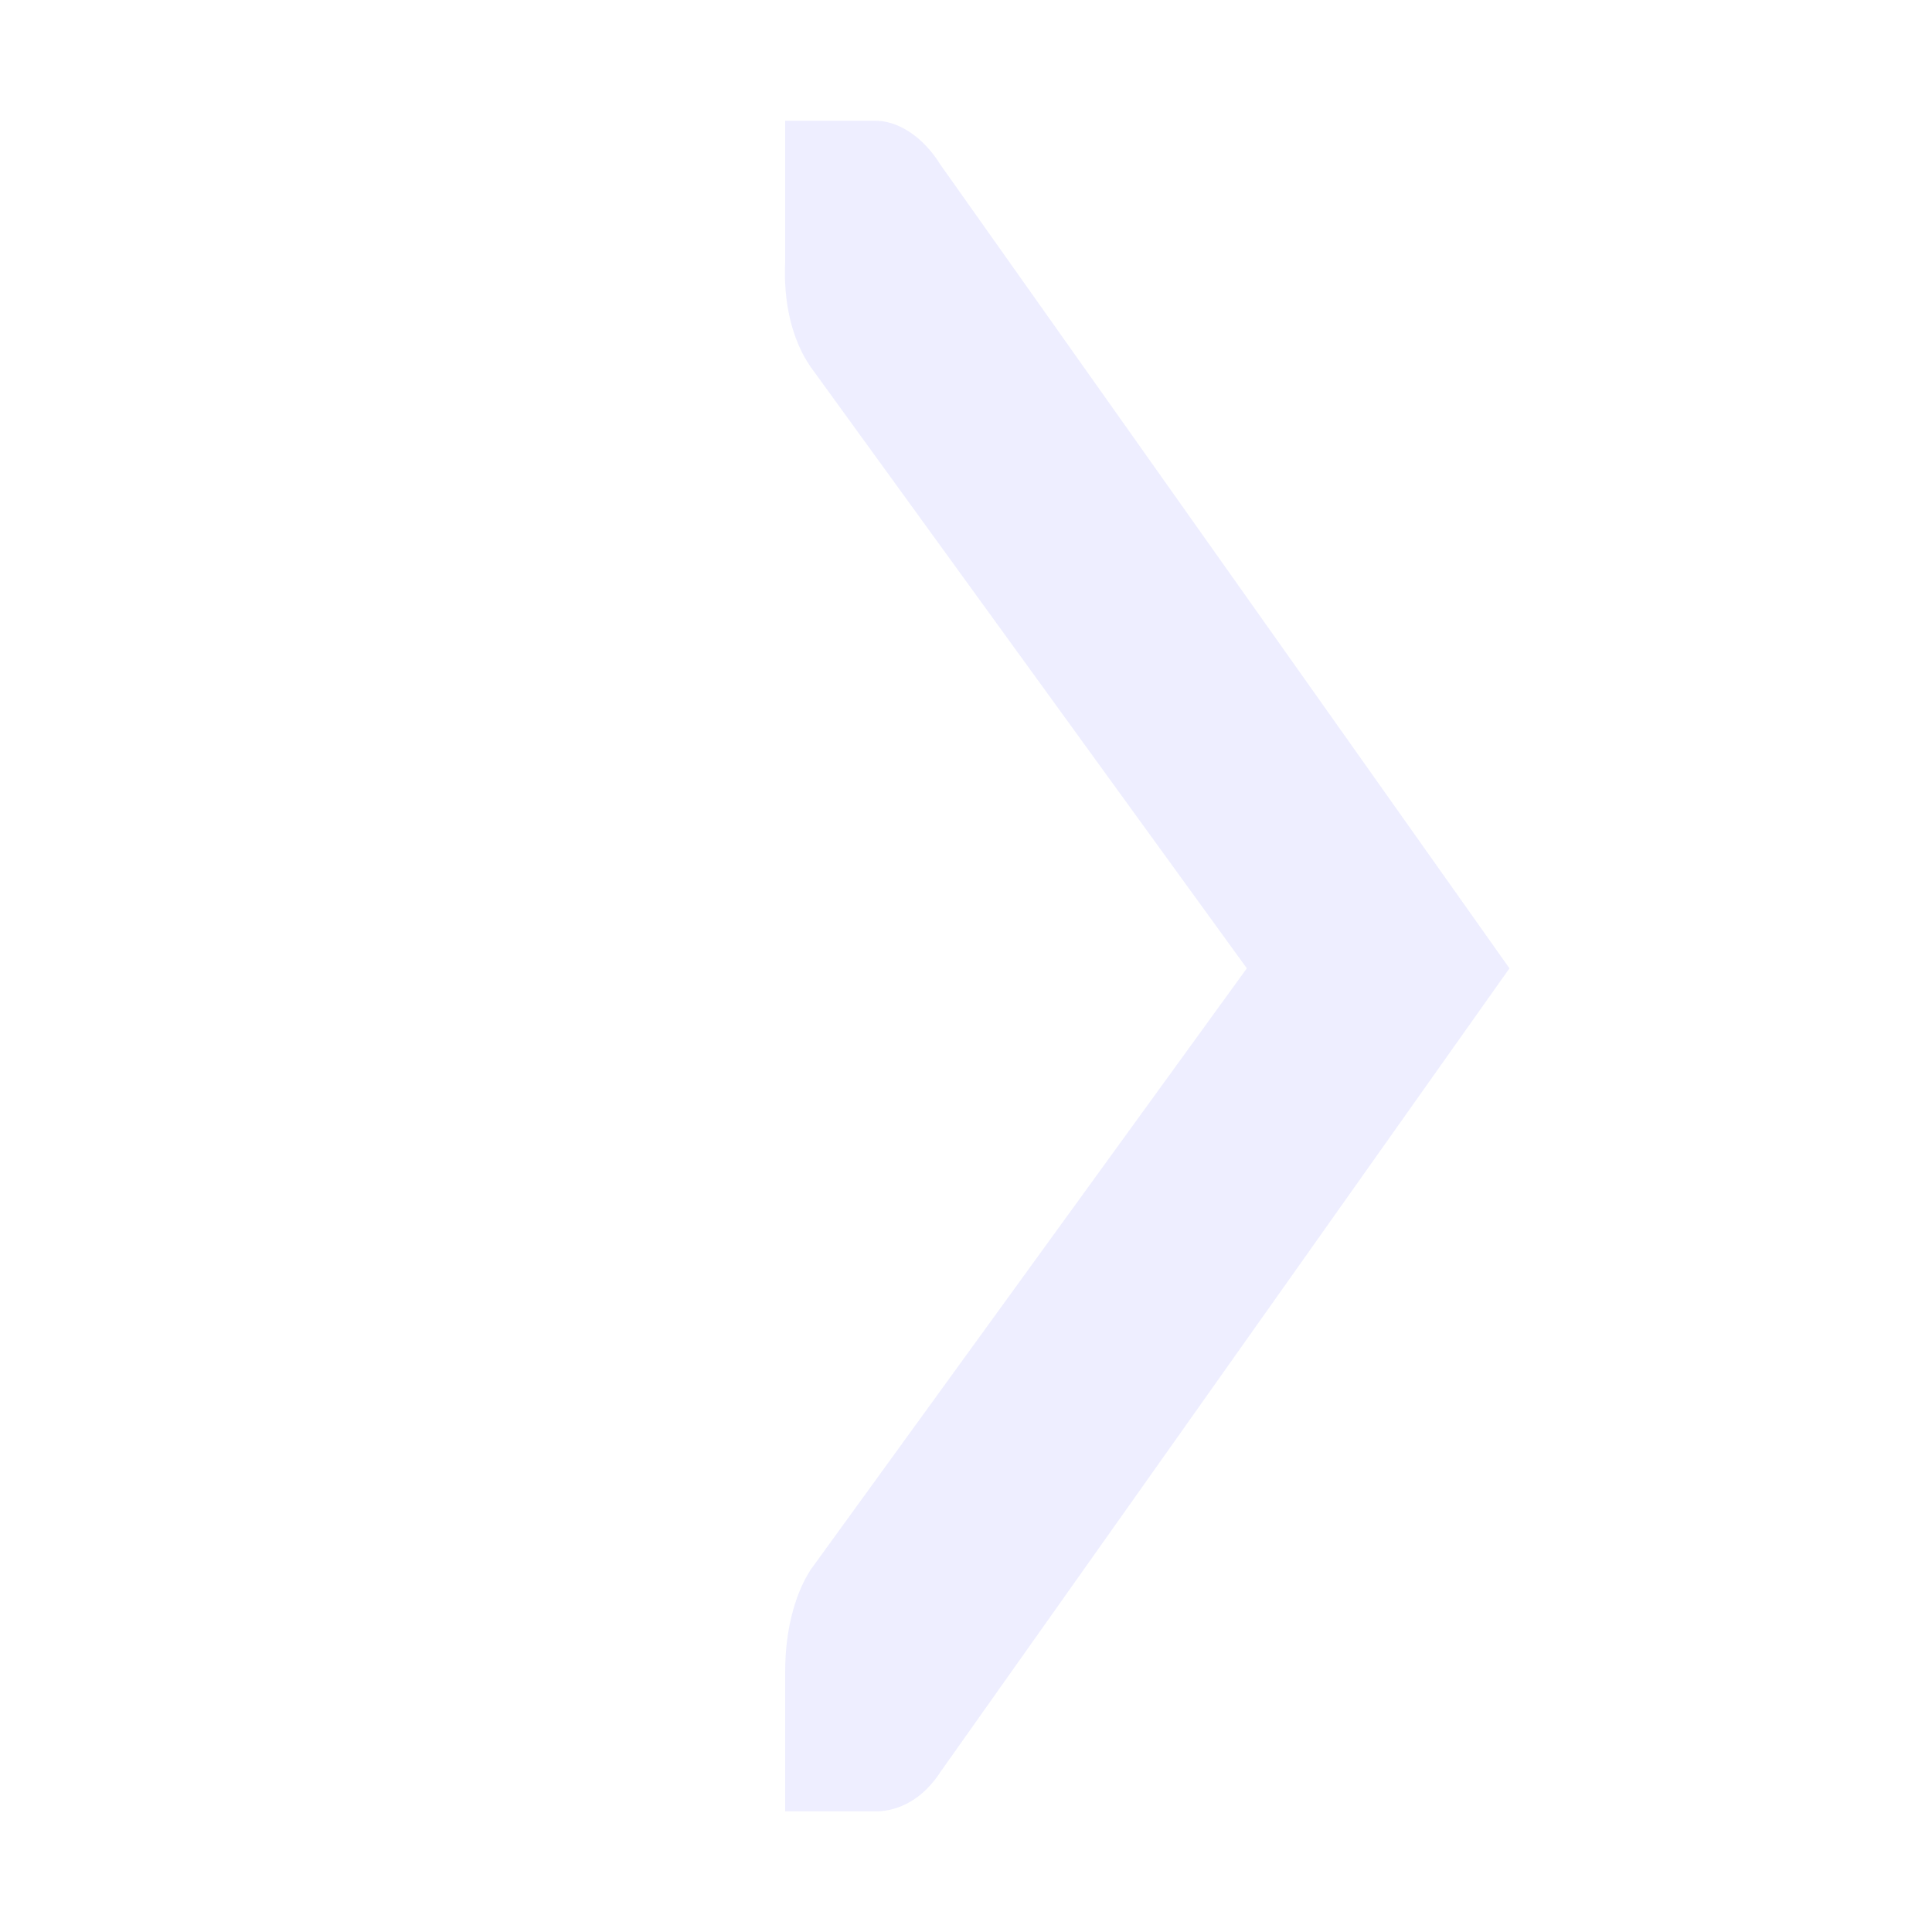
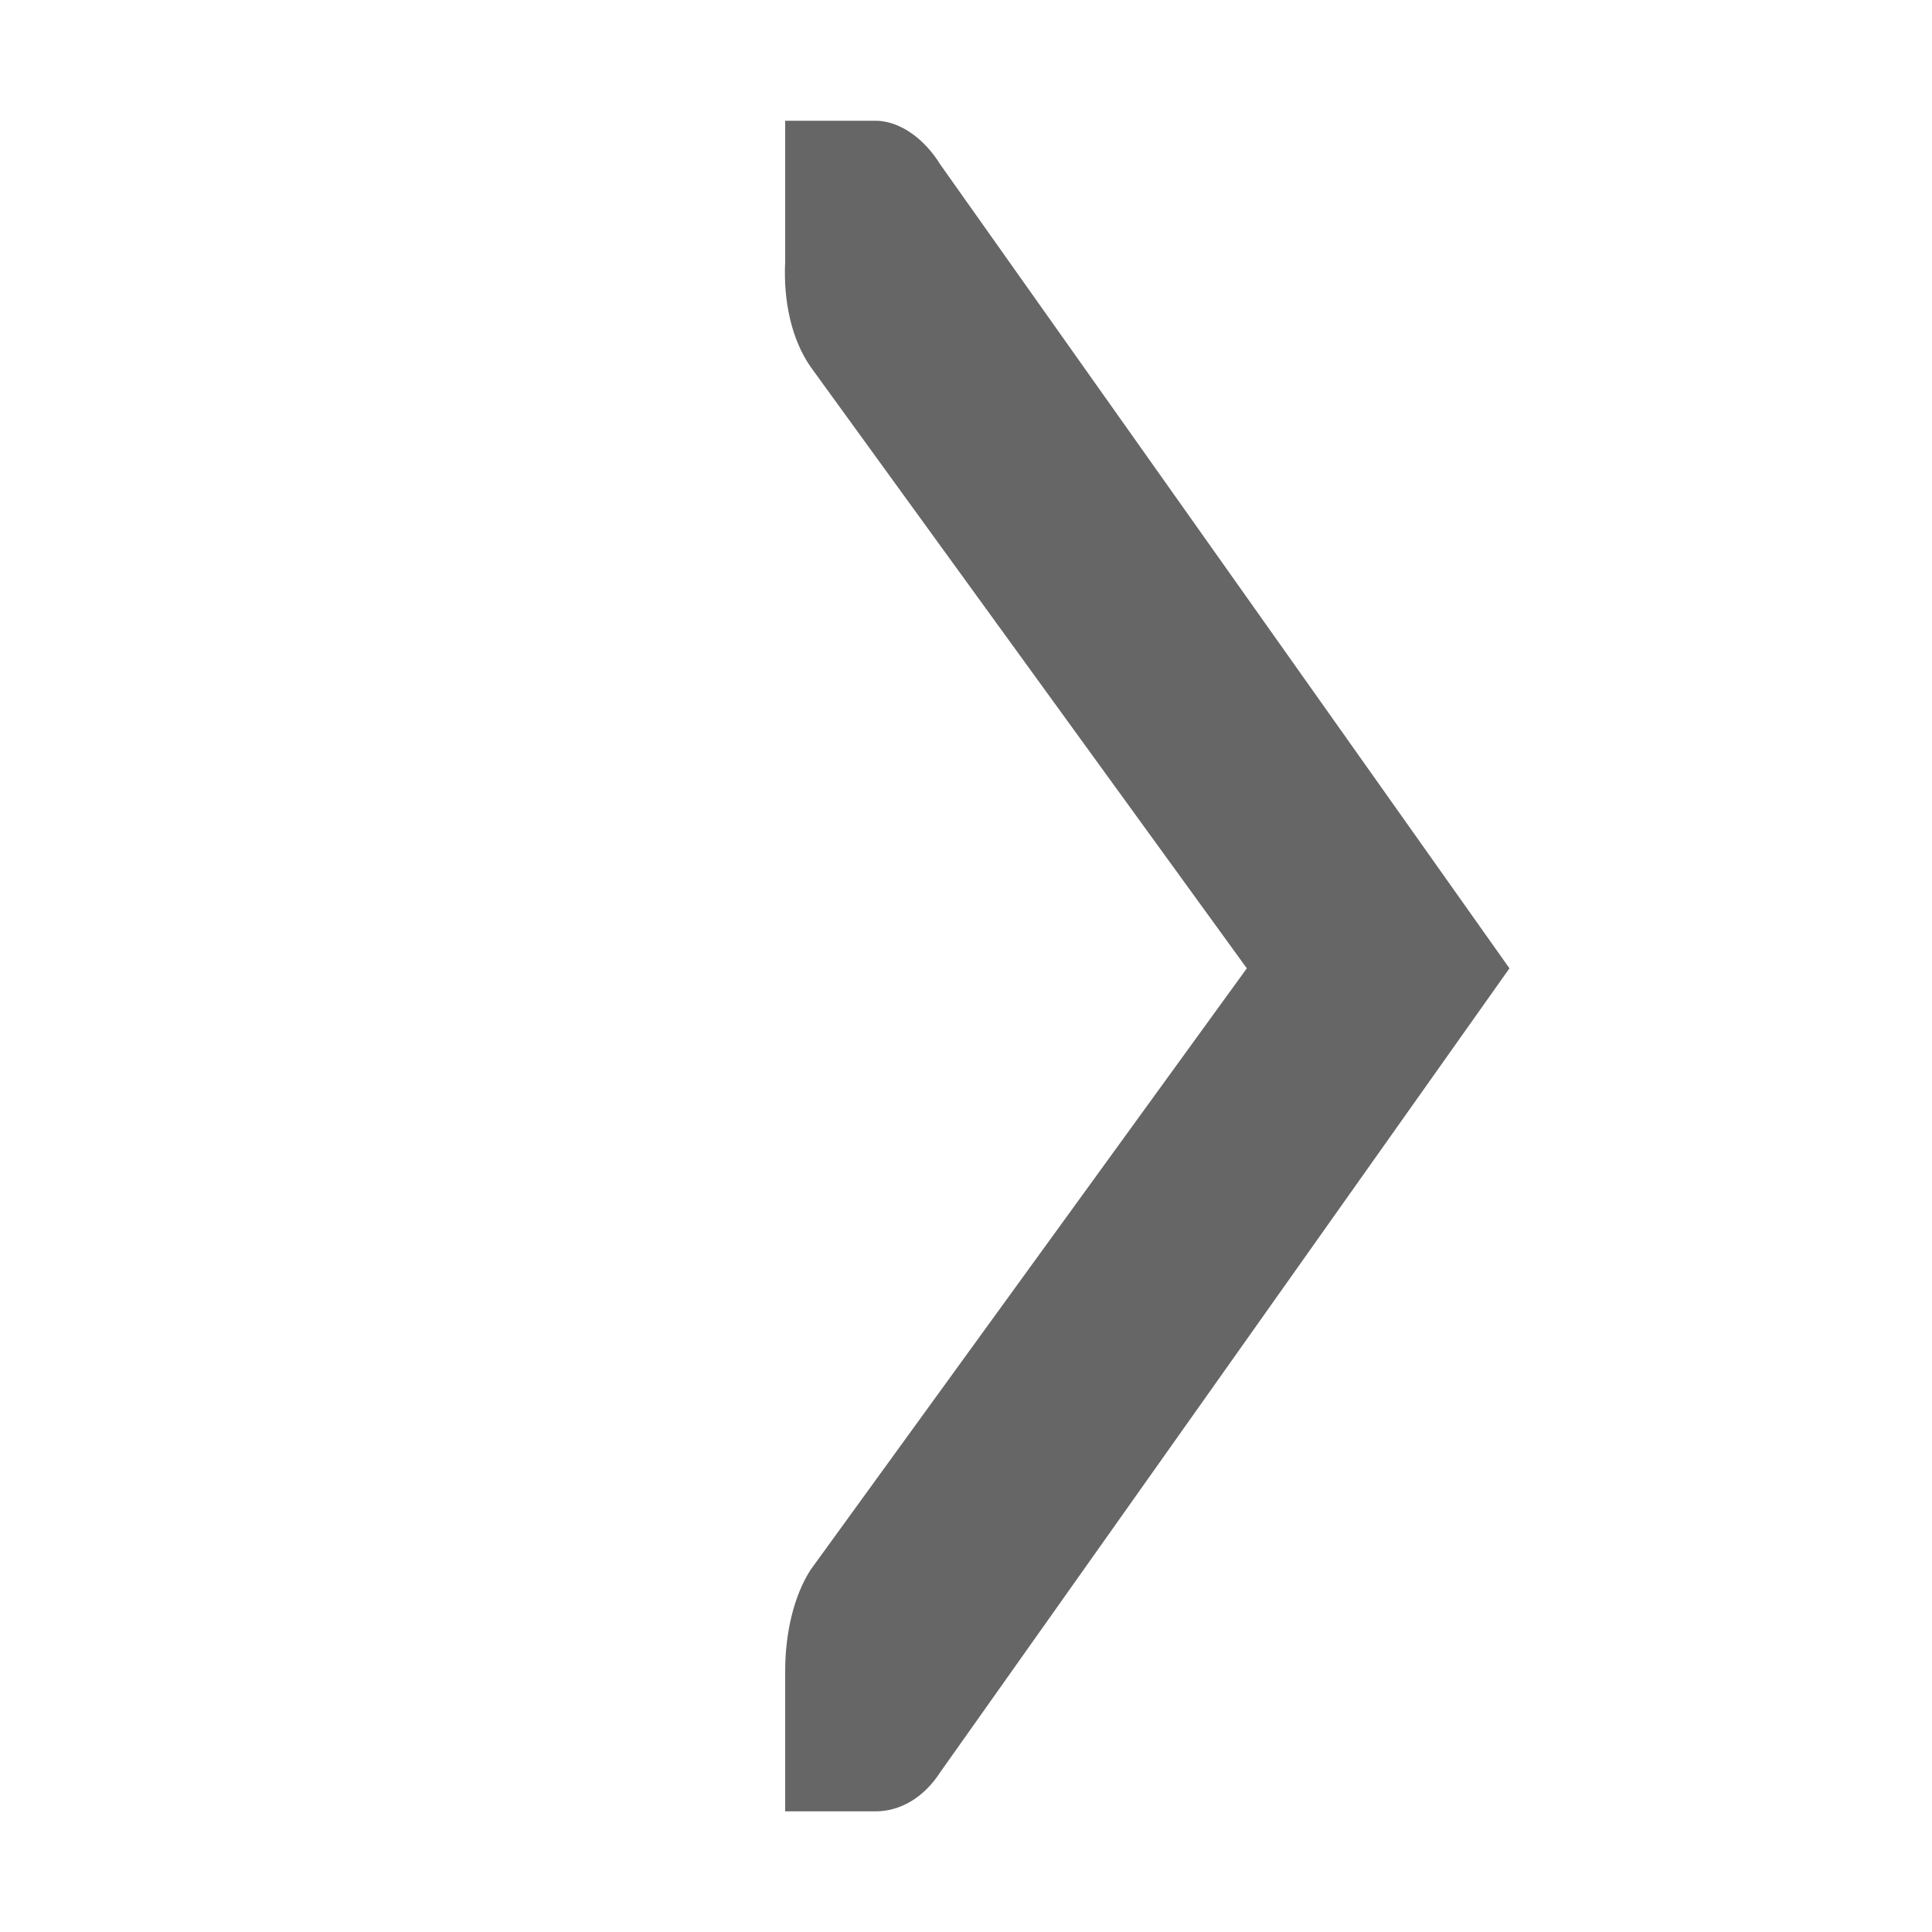
<svg xmlns="http://www.w3.org/2000/svg" width="16" viewBox="0 0 16 16" height="16" id="svg2" version="1.1">
  <defs id="defs4" />
  <g style="fill:#bebebe" transform="matrix(0 -1.16361 .74817 0 -555.3731 227.9391)" id="g6">
-     <path style="color:#bebebe;fill:#eeeeff;fill-opacity:1" d="m 195.03,751 0,1 c -9.1e-4,0.011 5.9e-4,0.021 -9e-5,0.031 -0.011,0.255 -0.128,0.51 -0.313,0.688 l -5.719,6.298 -5.719,-6.298 c -0.188,-0.188 -0.281,-0.453 -0.281,-0.719 l 0,-1 1,0 c 0.265,7e-5 0.531,0.093 0.719,0.281 l 4.281,4.829 4.281,-4.829 c 0.195,-0.211 0.469,-0.303 0.75,-0.281 z" id="path8" />
+     <path style="color:#bebebe;fill:#666666;fill-opacity:1" d="m 195.03,751 0,1 c -9.1e-4,0.011 5.9e-4,0.021 -9e-5,0.031 -0.011,0.255 -0.128,0.51 -0.313,0.688 l -5.719,6.298 -5.719,-6.298 c -0.188,-0.188 -0.281,-0.453 -0.281,-0.719 l 0,-1 1,0 c 0.265,7e-5 0.531,0.093 0.719,0.281 l 4.281,4.829 4.281,-4.829 c 0.195,-0.211 0.469,-0.303 0.75,-0.281 z" id="path8" />
  </g>
</svg>
